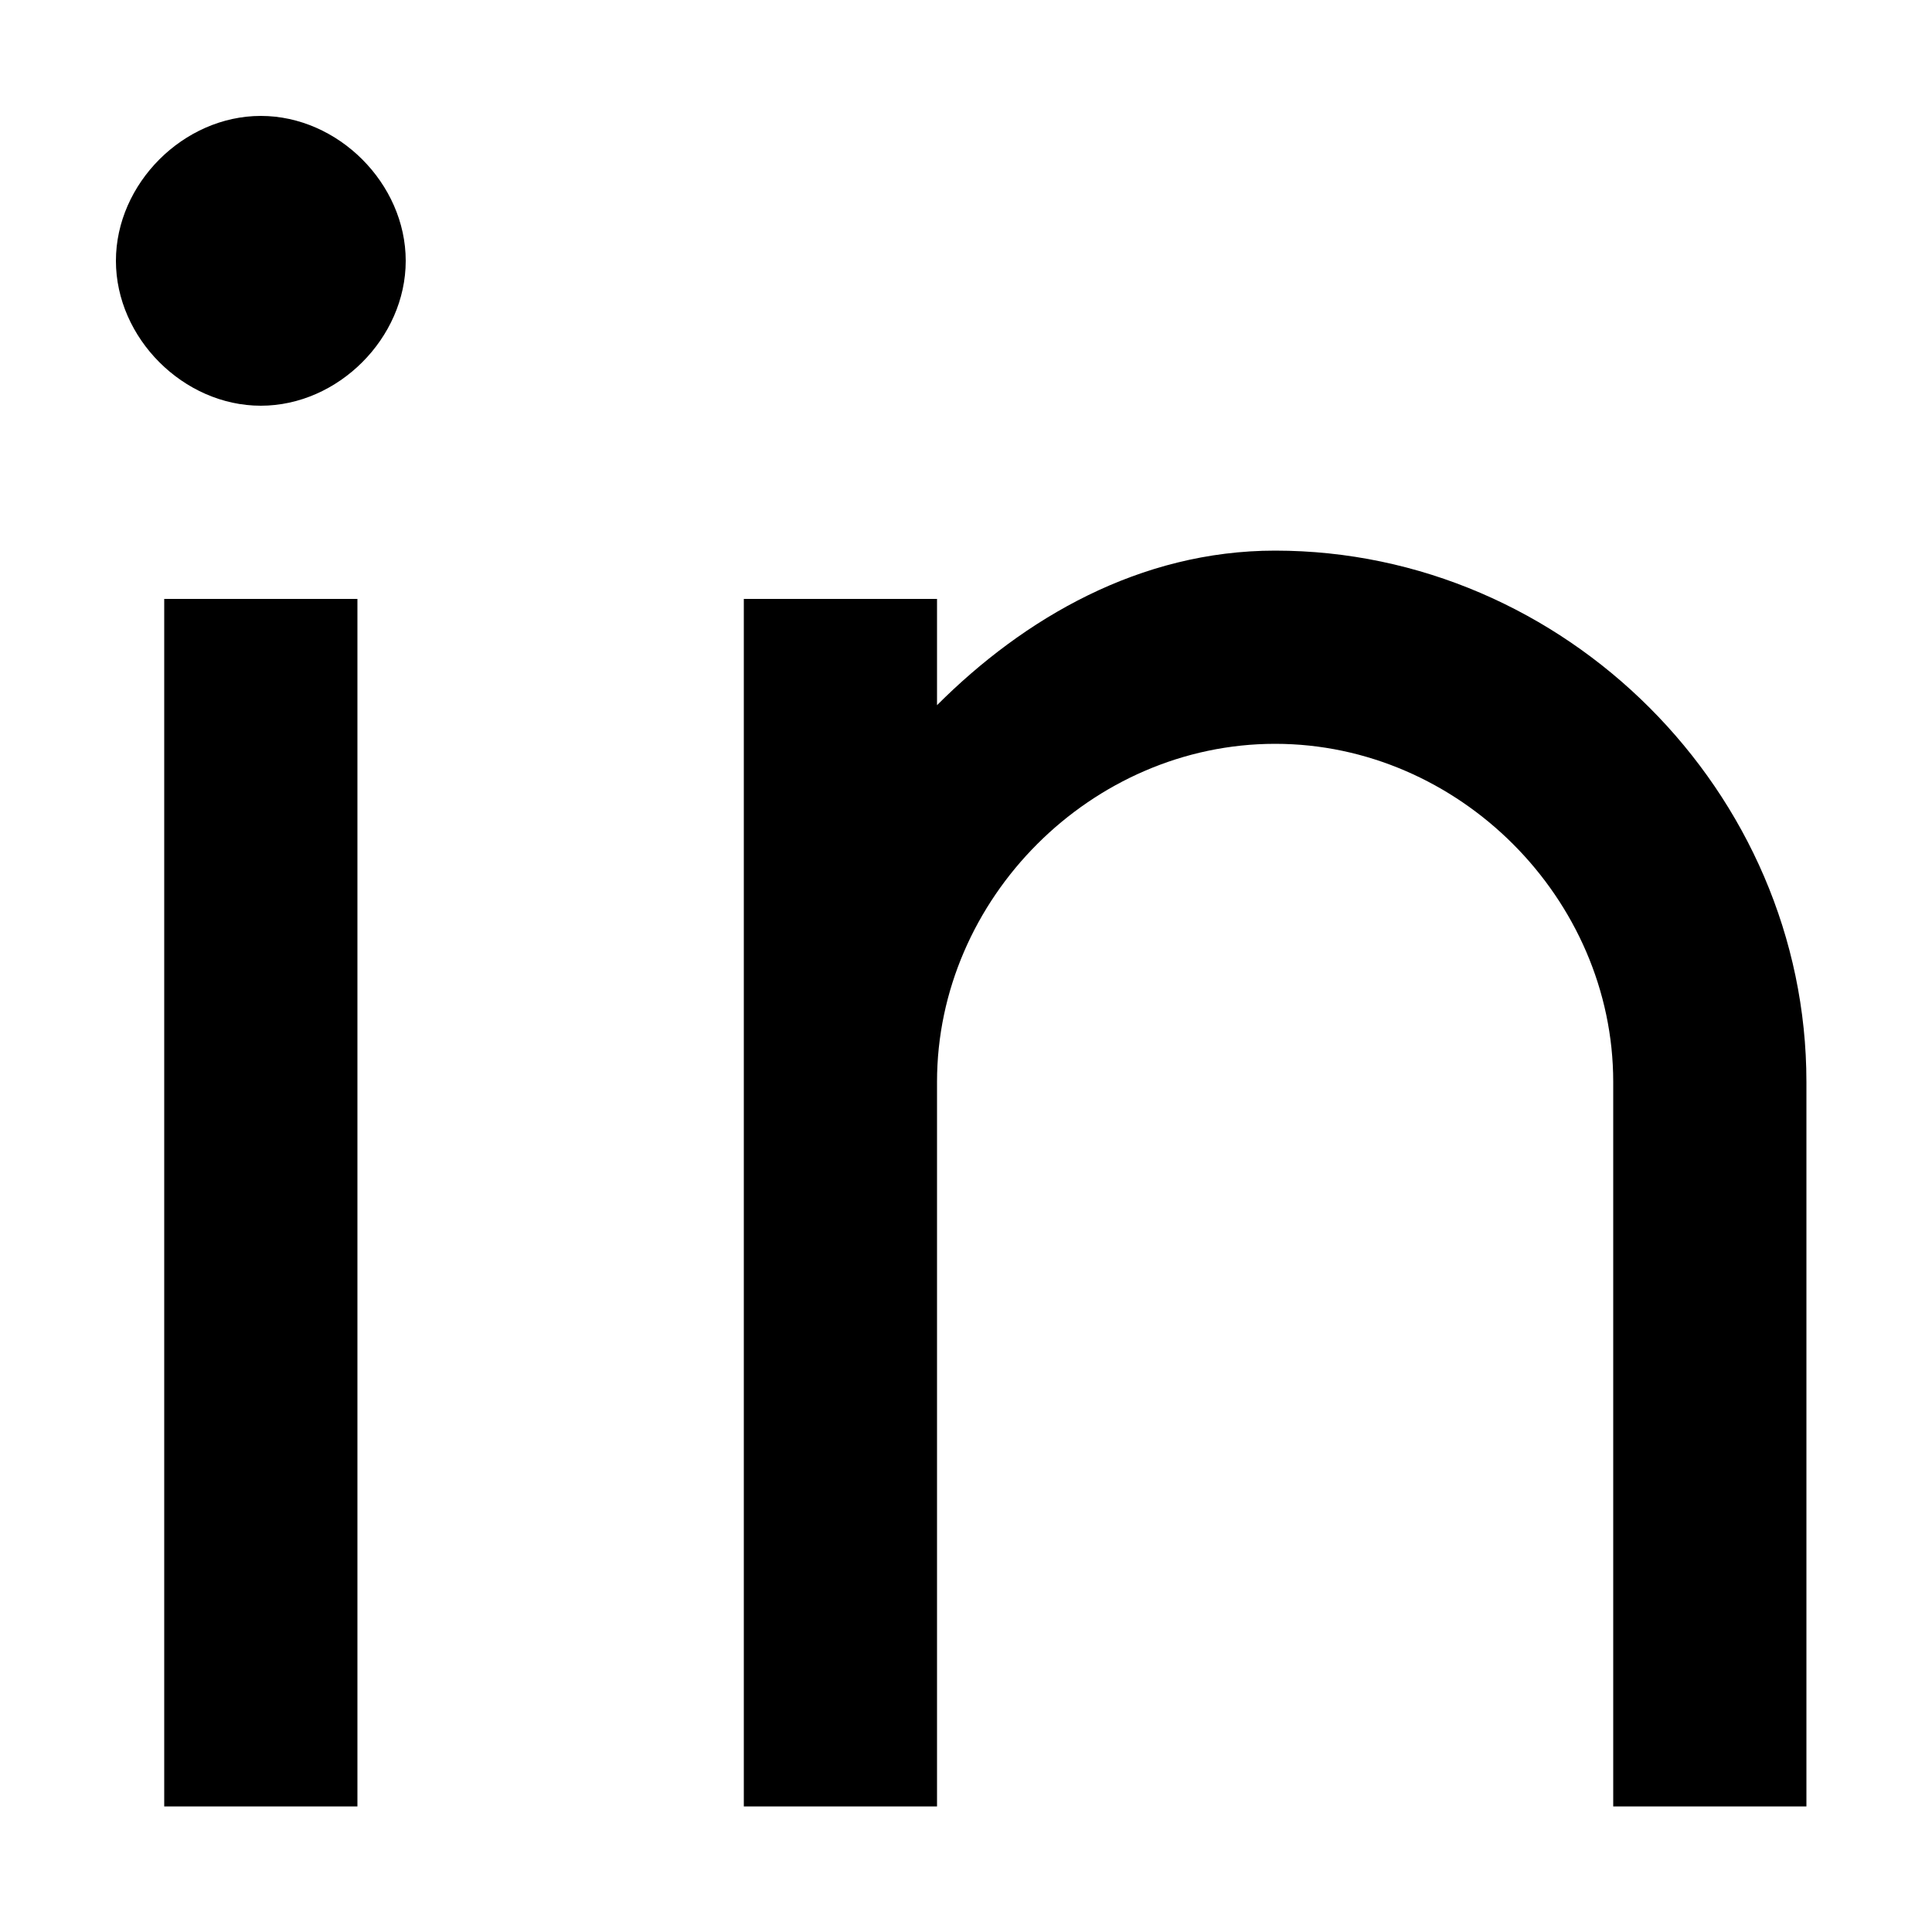
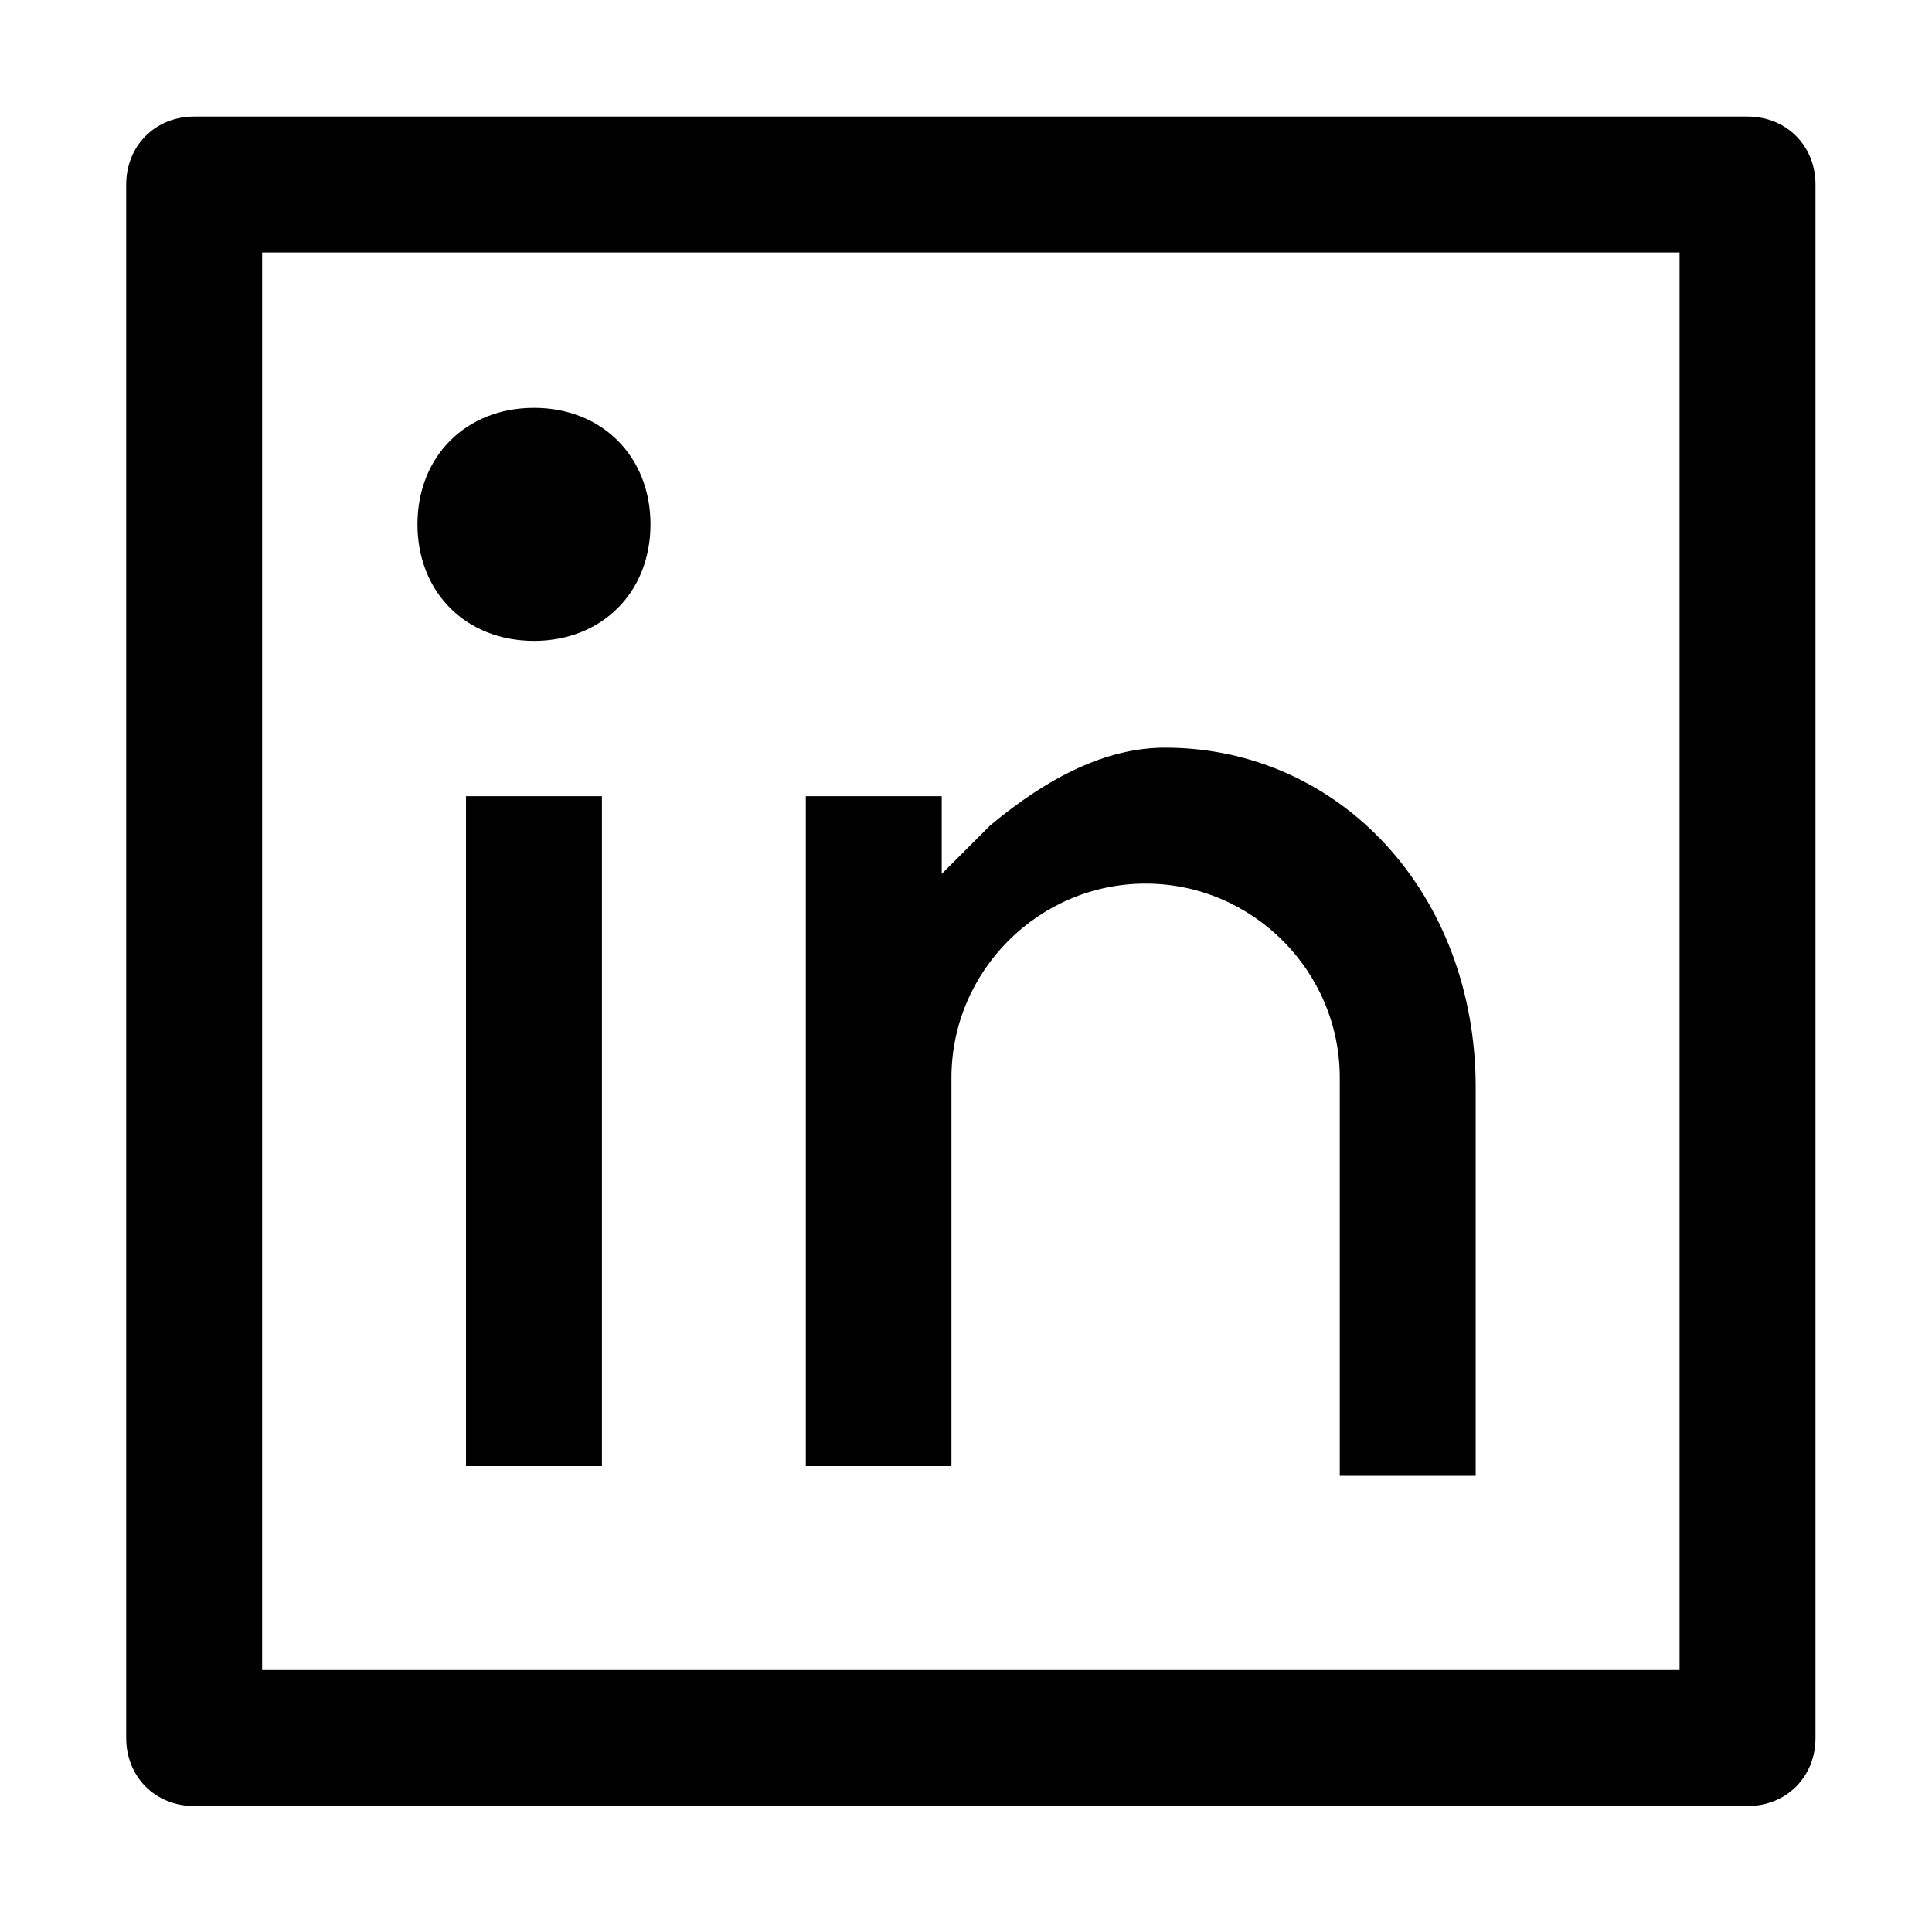
- <svg xmlns="http://www.w3.org/2000/svg" version="1.2" baseProfile="tiny" id="Layer_1" x="0px" y="0px" viewBox="0 0 20 20" overflow="visible" xml:space="preserve">
+ <svg xmlns="http://www.w3.org/2000/svg" version="1.1" id="Layer_1" x="0px" y="0px" viewBox="0 0 19.9 19.8" style="enable-background:new 0 0 19.9 19.8;" xml:space="preserve">
+   <style type="text/css">
+ 	.st0{fill:none;}
+ </style>
  <g>
-     <path fill="none" d="M-2.3-2.3h24v24h-24V-2.3z" />
-     <path d="M9.7,7.3c0.9-0.9,2.1-1.6,3.5-1.6c3,0,5.5,2.5,5.5,5.5v7.5h-2v-7.5c0-1.9-1.6-3.5-3.5-3.5s-3.5,1.6-3.5,3.5v7.5h-2V6.2h2   V7.3z M2.7,4.2c-0.8,0-1.5-0.7-1.5-1.5s0.7-1.5,1.5-1.5s1.5,0.7,1.5,1.5S3.5,4.2,2.7,4.2z M1.7,6.2h2v12.5h-2V6.2z" />
+     <path class="st0" d="M-2-2.1h24v24H-2V-2.1z" />
+     <g>
+       <path d="M2,18.6c-0.4,0-0.7-0.3-0.7-0.7v-16c0-0.4,0.3-0.7,0.7-0.7h16c0.4,0,0.7,0.3,0.7,0.7v16c0,0.4-0.3,0.7-0.7,0.7H2z     M2.7,17.2h14.6V2.6H2.7V17.2z M13.8,15.1v-4c0-1.1-0.9-2-2-2c-1.1,0-2,0.9-2,2v4H8.3V8.2h1.4v0.8l0.5-0.5C10.8,8,11.4,7.7,12,7.7    c1.8,0,3.2,1.5,3.2,3.5v4H13.8z M4.8,15.1V8.2h1.4v6.9H4.8z M5.5,6.6c-0.7,0-1.2-0.5-1.2-1.2s0.5-1.2,1.2-1.2s1.2,0.5,1.2,1.2    S6.2,6.6,5.5,6.6z" />
+     </g>
  </g>
</svg>
